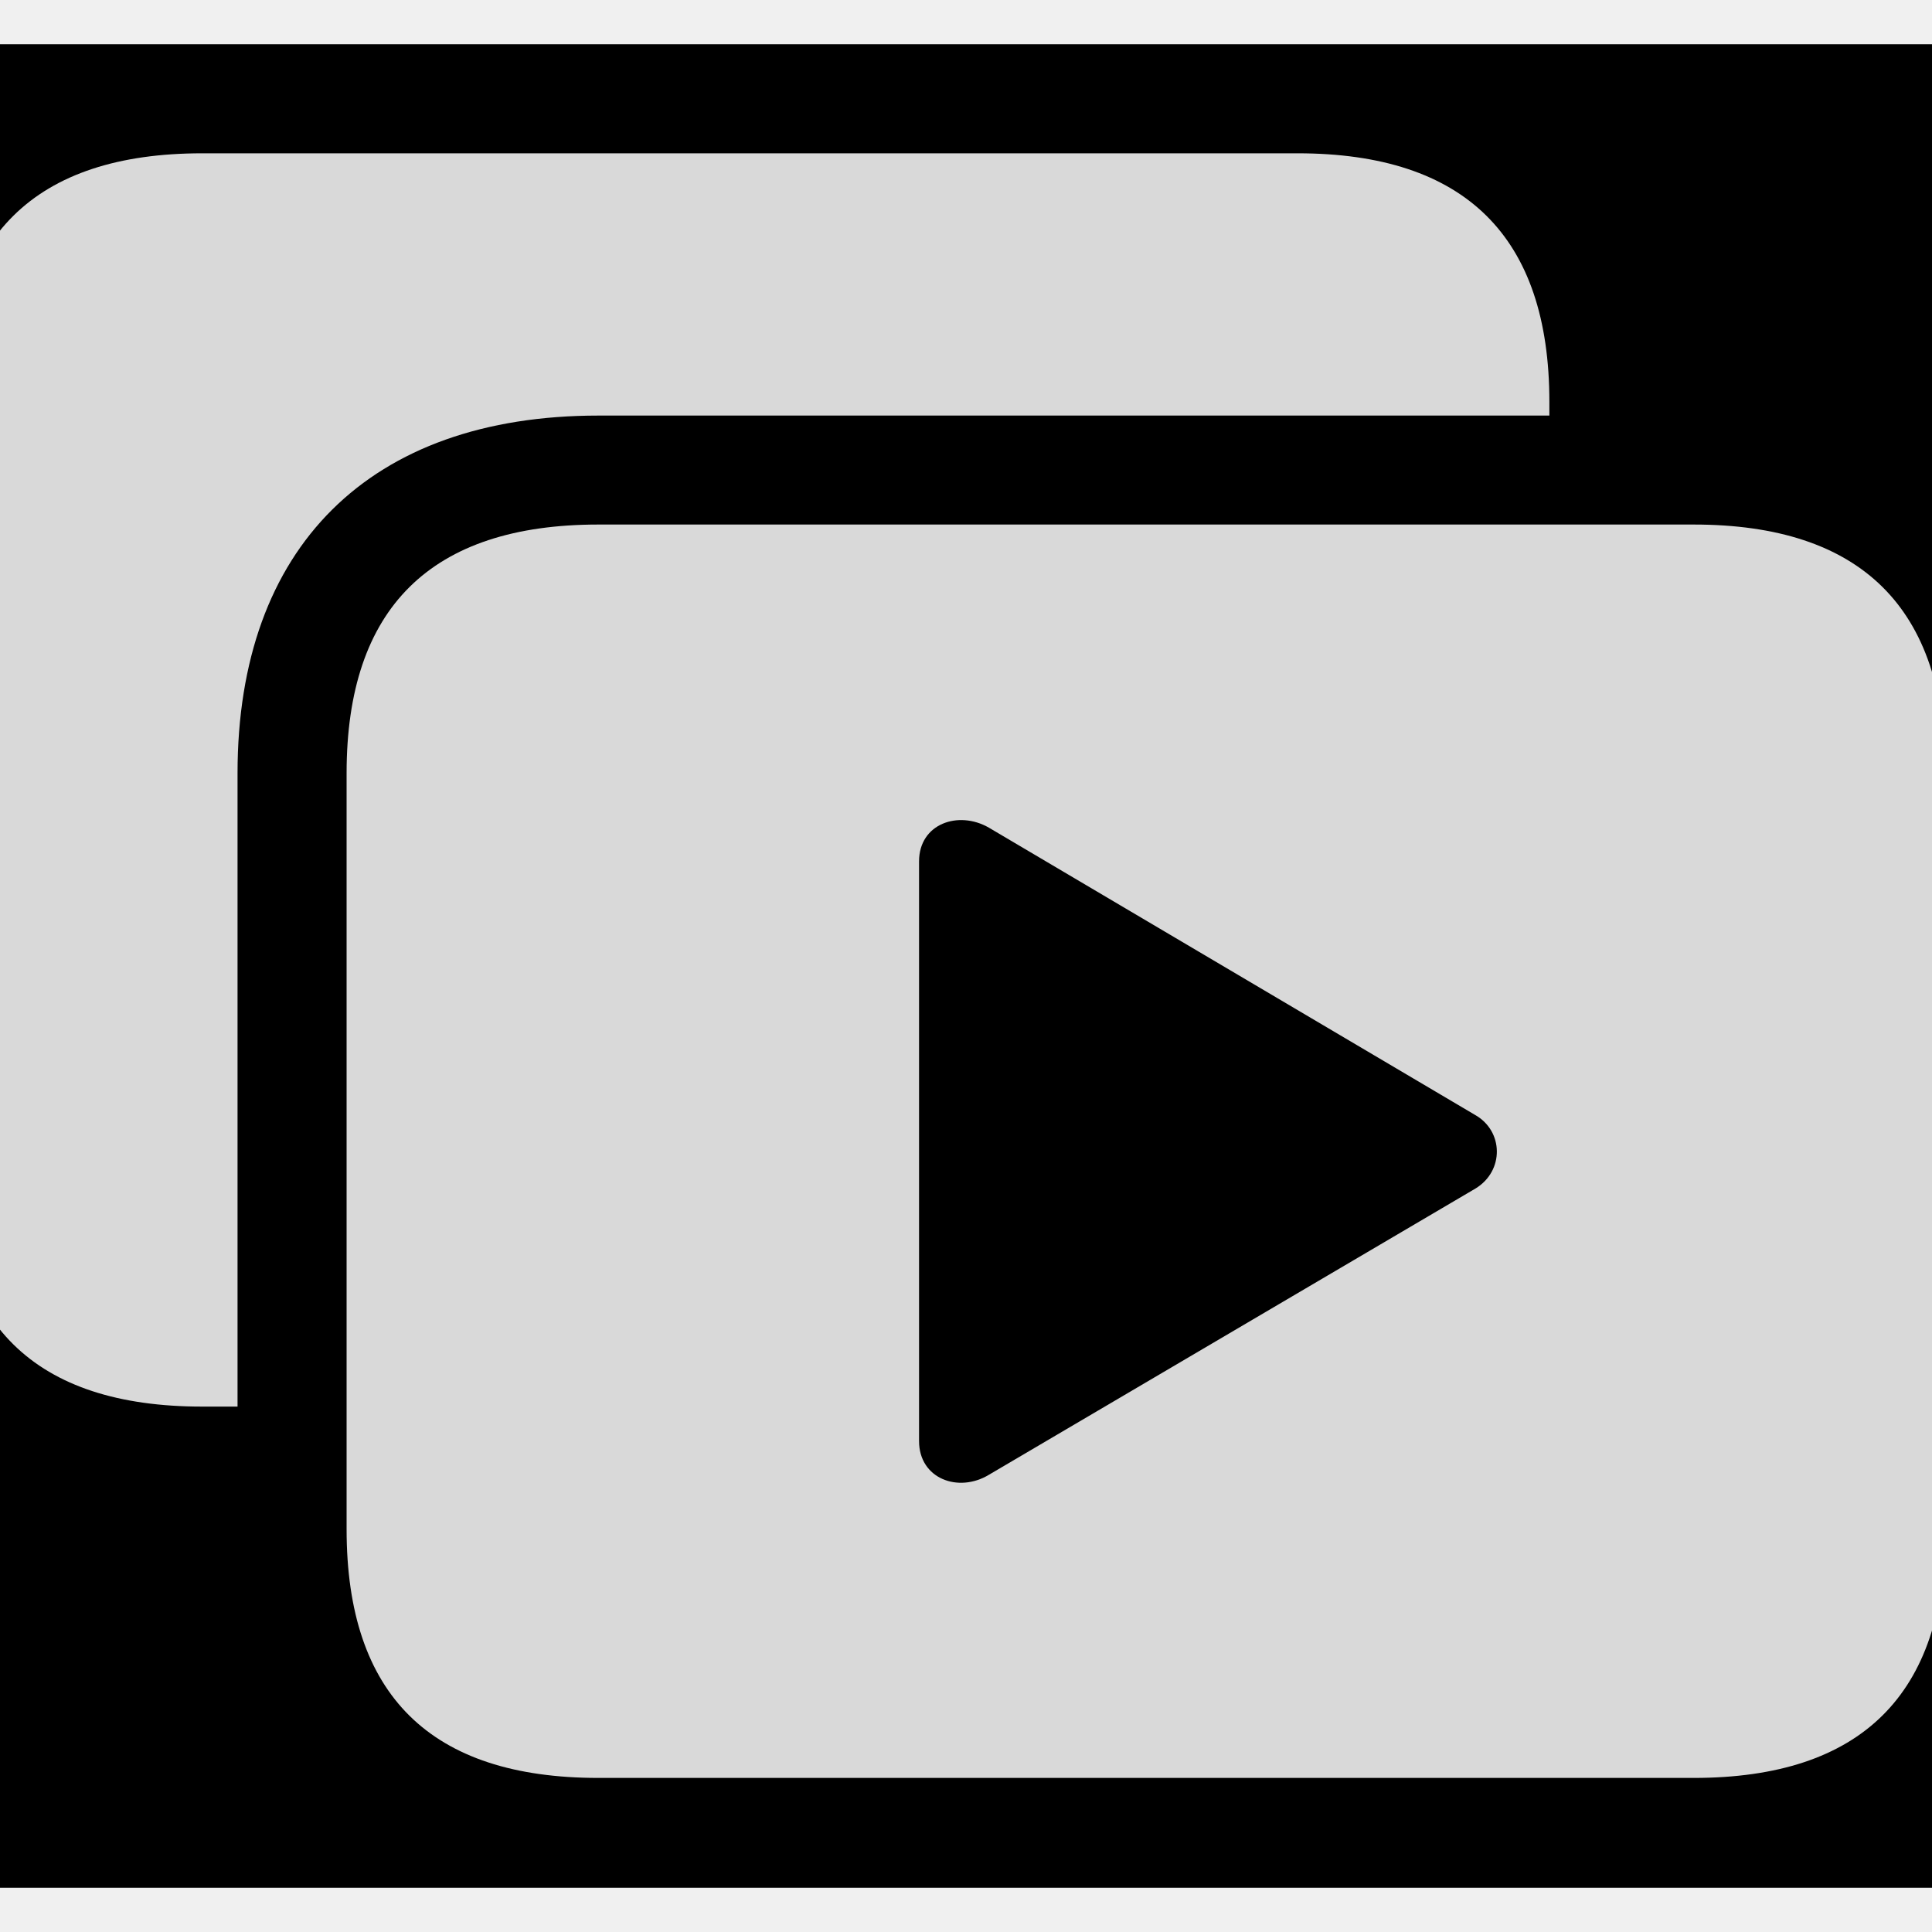
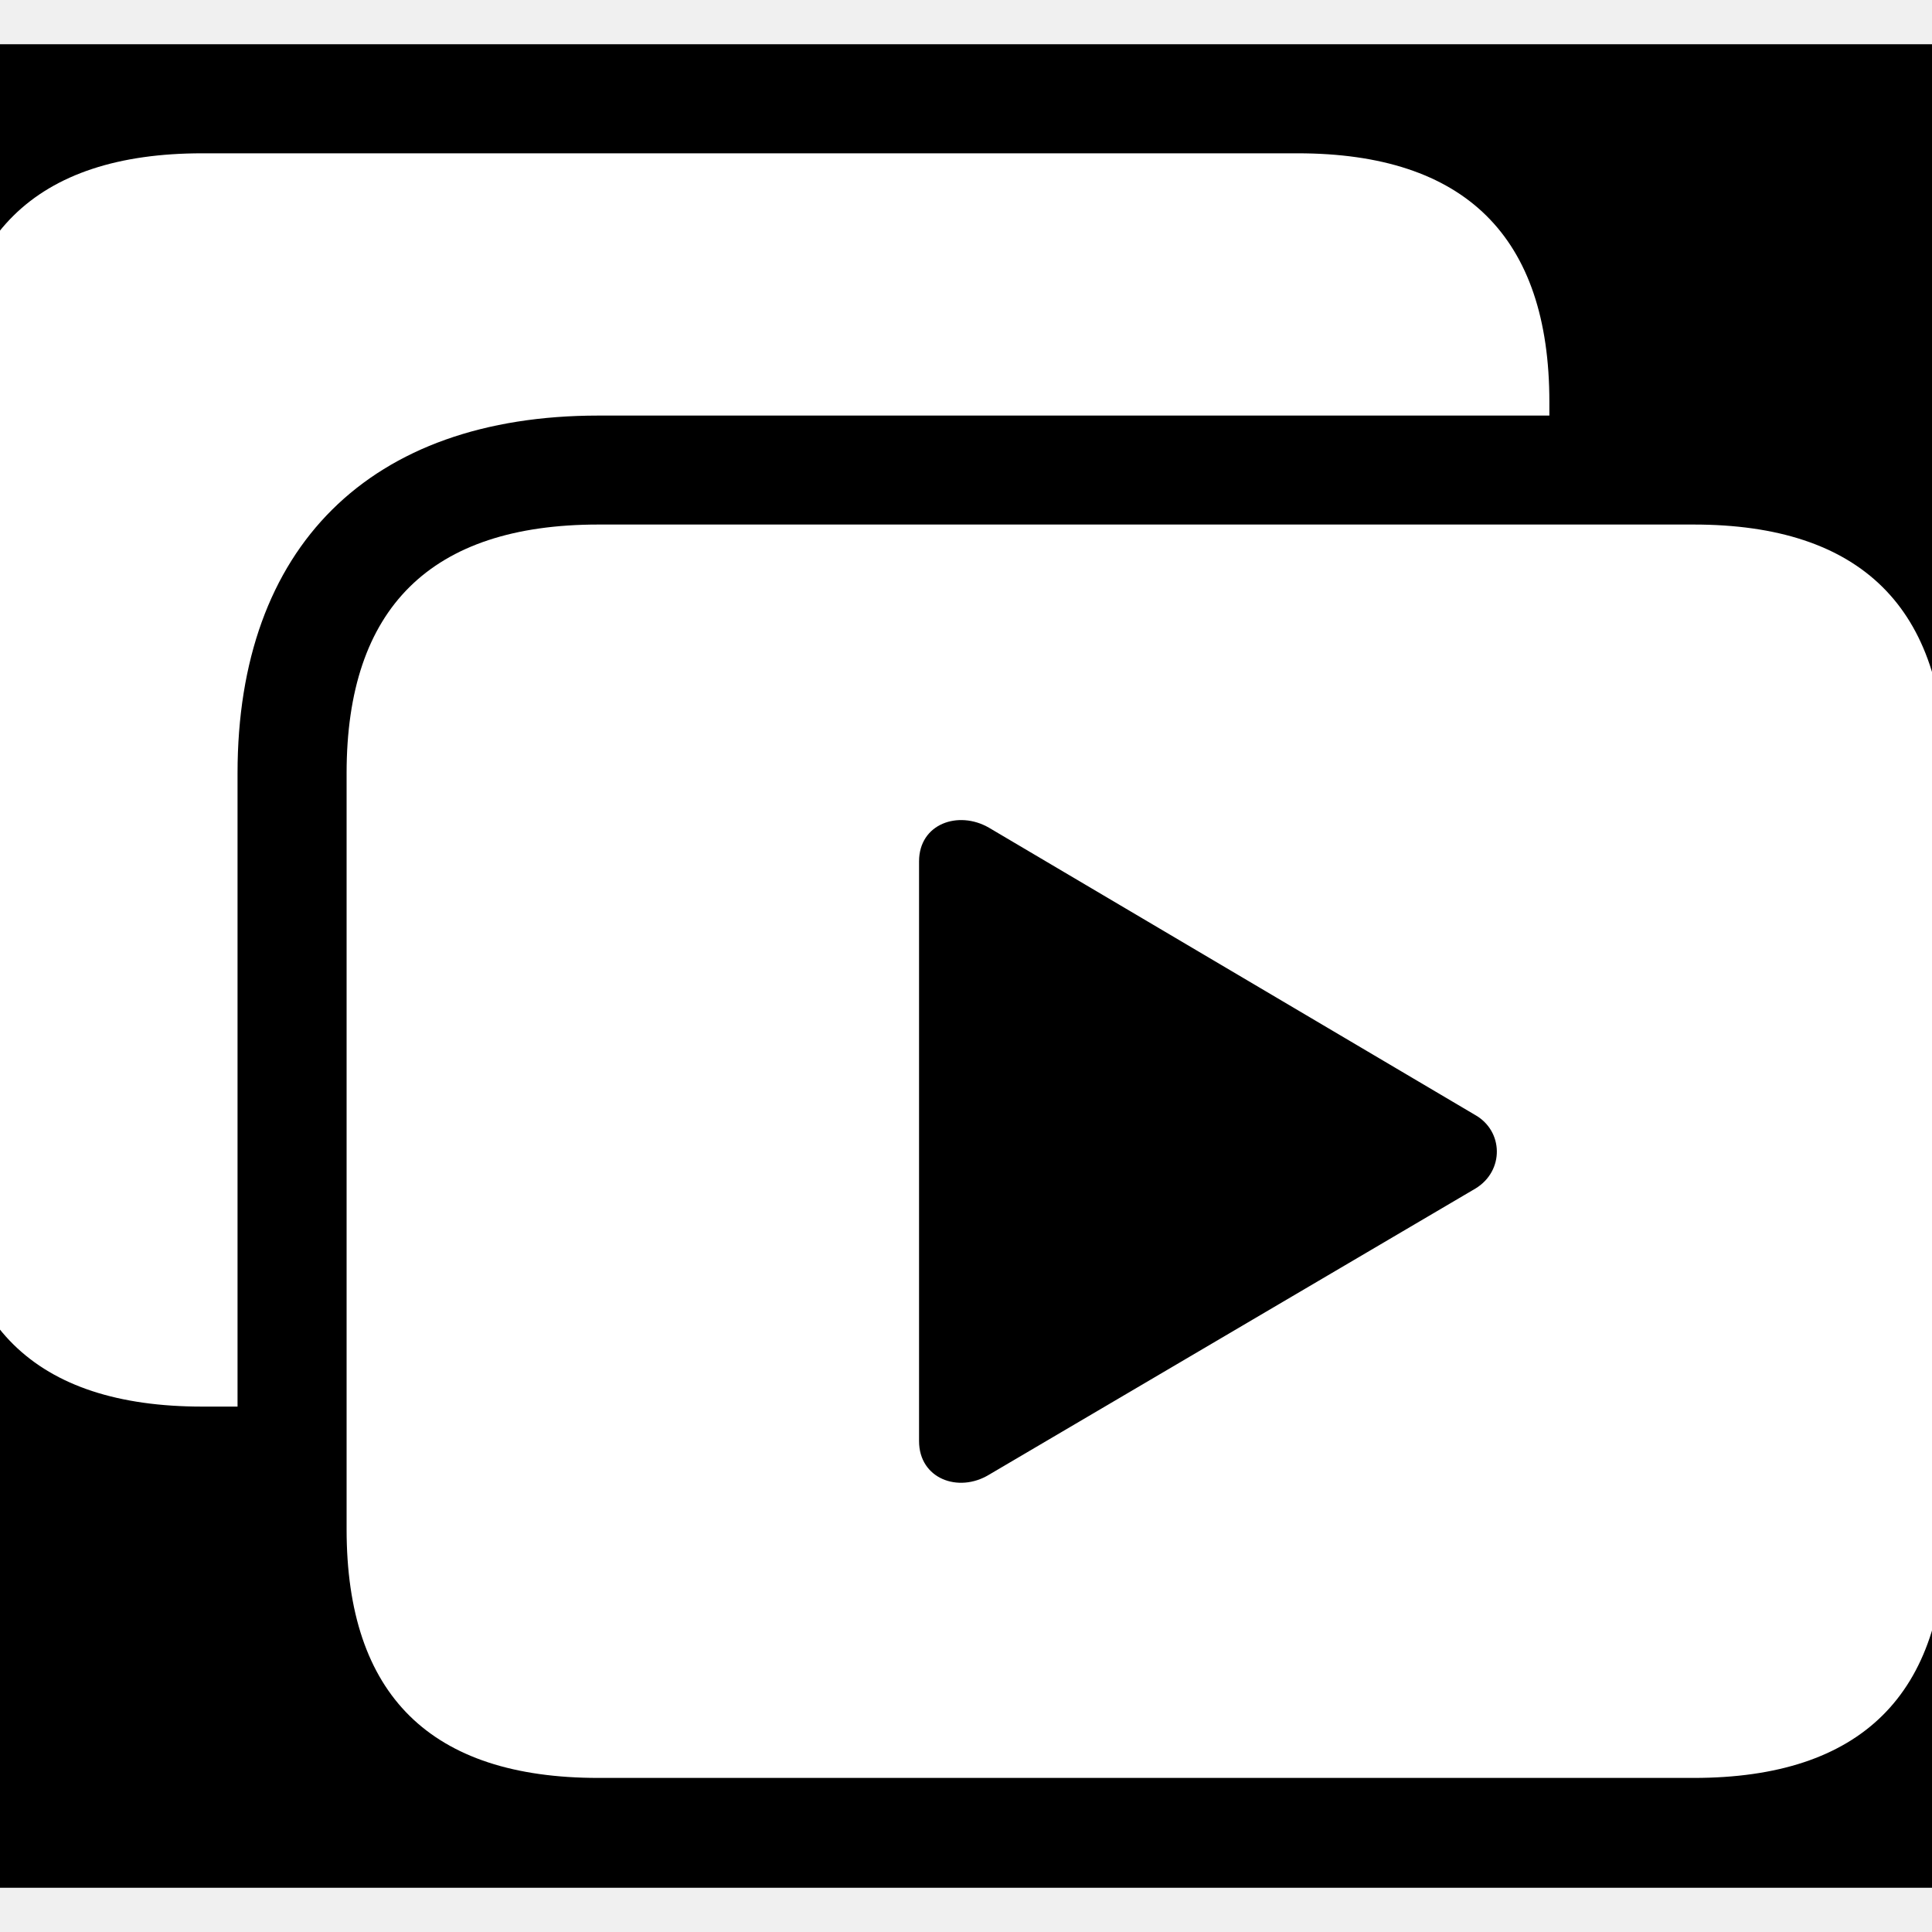
<svg xmlns="http://www.w3.org/2000/svg" width="20" height="20" viewBox="0 0 20 20" fill="none">
  <g clip-path="url(#clip0_1656_55)">
    <path d="M21.277 0.458H-1.277V19.542H21.277V0.458Z" fill="black" style="fill:black;fill-opacity:1;" />
-     <path d="M16.039 4.16V4.302H6.194C3.828 4.302 2.459 5.663 2.459 8.004V14.561H2.094C0.359 14.561 -0.513 13.706 -0.513 11.988V4.16C-0.513 2.45 0.359 1.587 2.094 1.587H13.432C15.167 1.587 16.039 2.45 16.039 4.16Z" fill="white" fill-opacity="0.85" style="fill:white;fill-opacity:0.85;" />
-     <path d="M20.139 8.004V15.831C20.139 17.541 19.268 18.405 17.533 18.405H6.194C4.459 18.405 3.588 17.55 3.588 15.831V8.004C3.588 6.294 4.459 5.43 6.194 5.43H17.533C19.268 5.43 20.139 6.294 20.139 8.004ZM9.514 8.917V14.918C9.514 15.308 9.921 15.458 10.237 15.267L15.275 12.303C15.574 12.121 15.566 11.706 15.267 11.54L10.237 8.568C9.921 8.386 9.514 8.527 9.514 8.917Z" fill="white" fill-opacity="0.85" style="fill:white;fill-opacity:0.85;" />
+     <path d="M16.039 4.16V4.302H6.194C3.828 4.302 2.459 5.663 2.459 8.004V14.561H2.094C0.359 14.561 -0.513 13.706 -0.513 11.988V4.16C-0.513 2.45 0.359 1.587 2.094 1.587H13.432C15.167 1.587 16.039 2.45 16.039 4.16Z" fill="white" style="fill:white;" />
+     <path d="M20.139 8.004V15.831C20.139 17.541 19.268 18.405 17.533 18.405H6.194C4.459 18.405 3.588 17.55 3.588 15.831V8.004C3.588 6.294 4.459 5.43 6.194 5.43H17.533C19.268 5.43 20.139 6.294 20.139 8.004ZM9.514 8.917V14.918C9.514 15.308 9.921 15.458 10.237 15.267L15.275 12.303C15.574 12.121 15.566 11.706 15.267 11.54L10.237 8.568C9.921 8.386 9.514 8.527 9.514 8.917Z" fill="white" style="fill:white;" />
  </g>
  <defs>
    <clipPath id="clip0_1656_55">
      <rect width="20" height="20" fill="white" style="fill:white;fill-opacity:1;" />
    </clipPath>
  </defs>
</svg>
